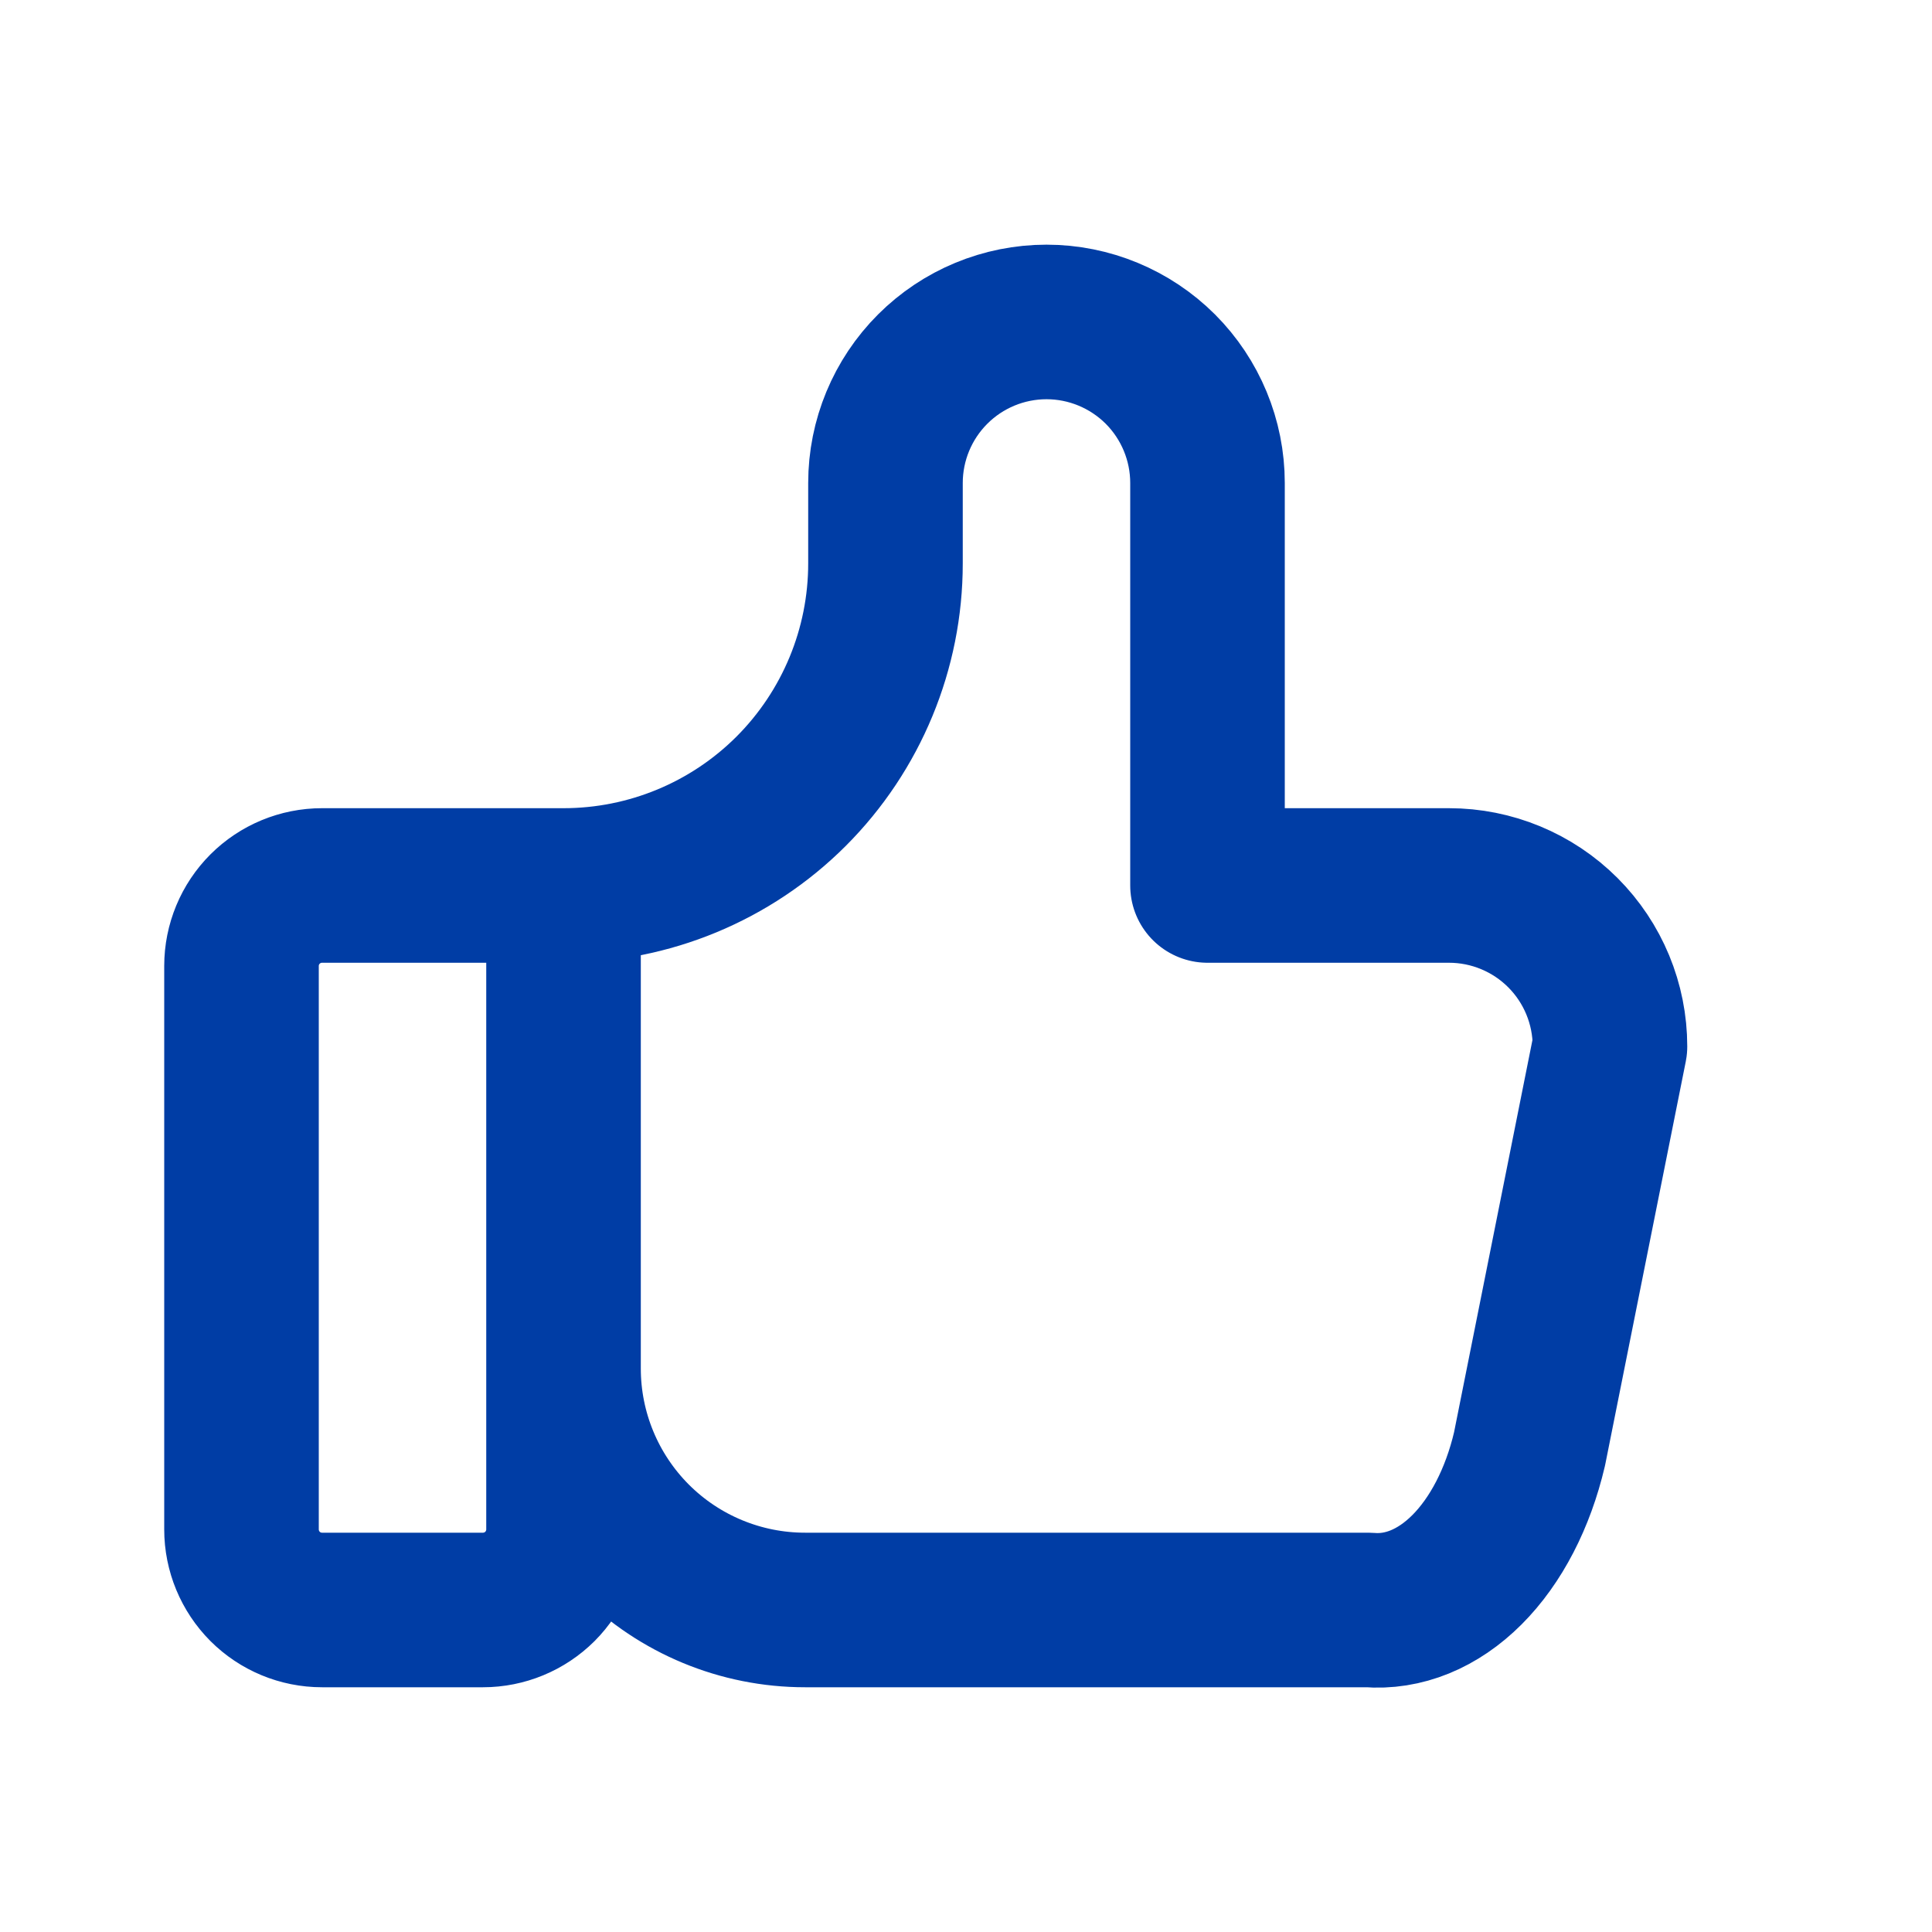
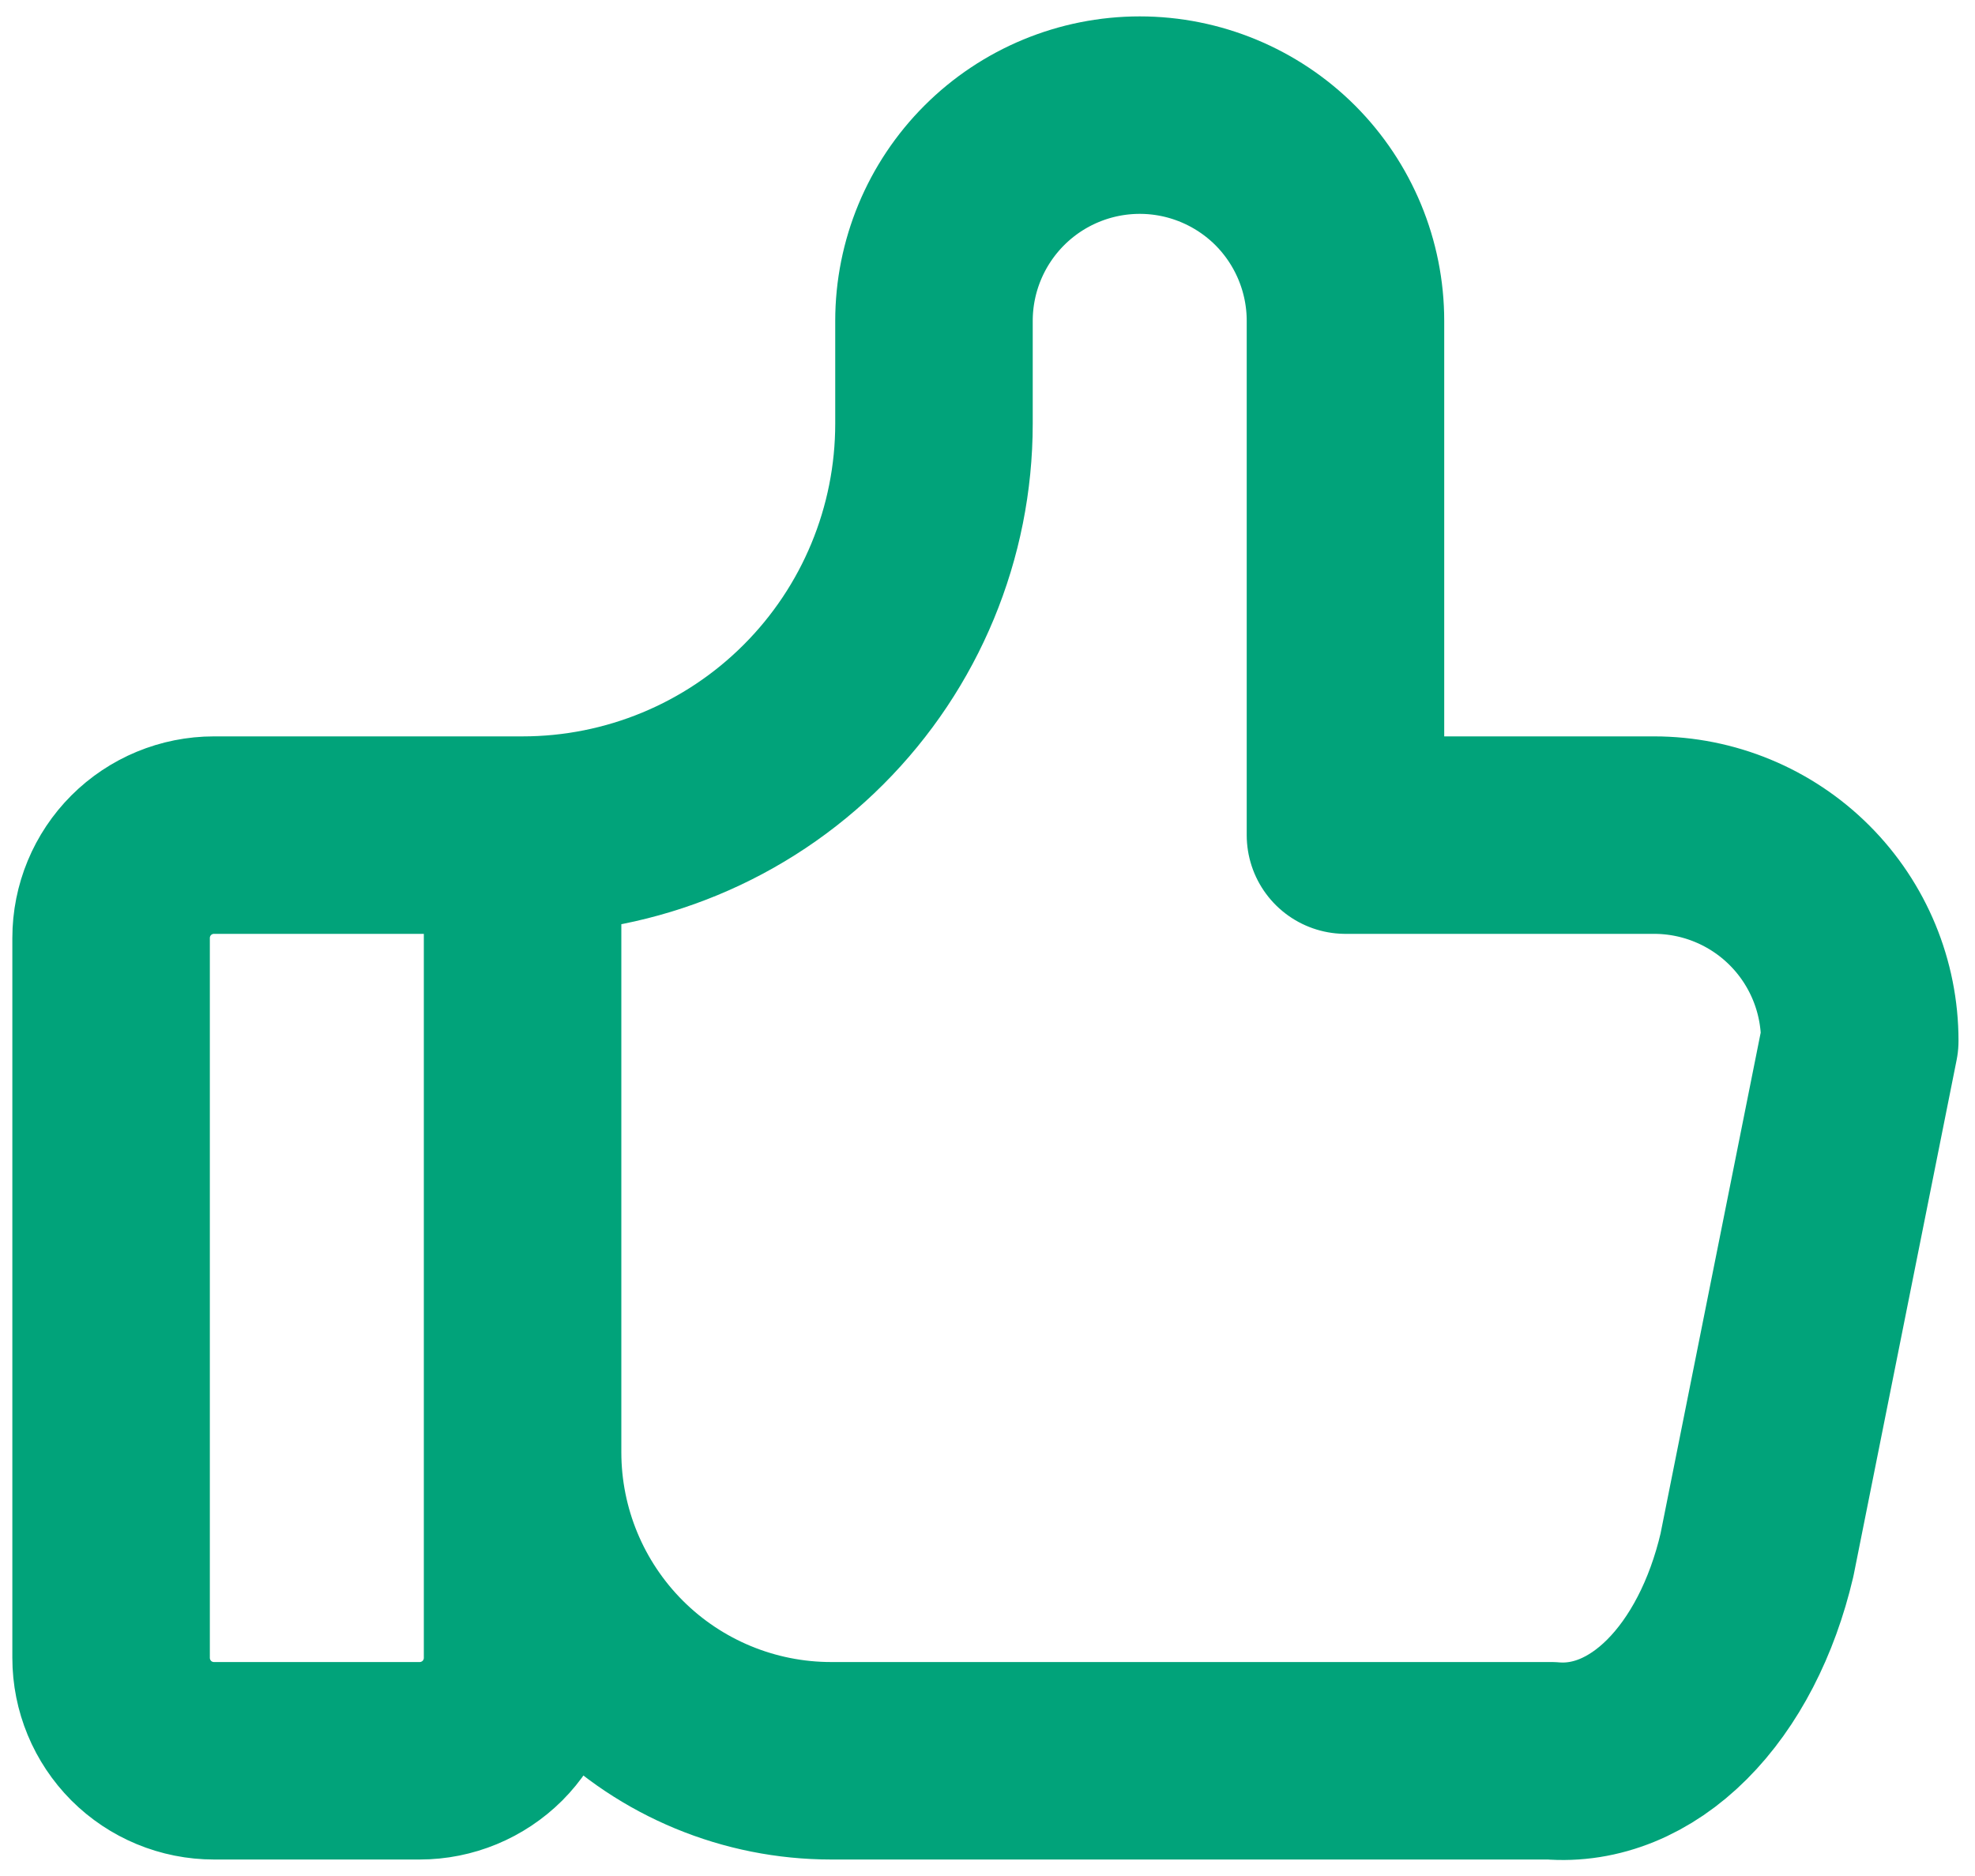
- <svg xmlns="http://www.w3.org/2000/svg" width="25" height="25" viewBox="0 0 25 25" fill="none">
-   <path d="M7.292 11.458L7.292 19.791C7.292 20.067 7.182 20.332 6.987 20.528C6.791 20.723 6.526 20.833 6.25 20.833L4.167 20.833C3.89 20.833 3.625 20.723 3.43 20.528C3.235 20.332 3.125 20.067 3.125 19.791L3.125 12.499C3.125 12.223 3.235 11.958 3.43 11.763C3.625 11.568 3.89 11.458 4.167 11.458L7.292 11.458ZM7.292 11.458C8.397 11.458 9.457 11.019 10.238 10.238C11.019 9.456 11.458 8.396 11.458 7.291V6.25C11.458 5.697 11.678 5.167 12.069 4.776C12.459 4.386 12.989 4.166 13.542 4.166C14.094 4.166 14.624 4.386 15.015 4.776C15.405 5.167 15.625 5.697 15.625 6.25L15.625 11.458H18.75C19.302 11.458 19.832 11.677 20.223 12.068C20.614 12.459 20.833 12.989 20.833 13.541L19.792 18.75C19.642 19.389 19.358 19.937 18.982 20.313C18.606 20.689 18.159 20.871 17.708 20.833L10.417 20.833C9.588 20.833 8.793 20.504 8.207 19.918C7.621 19.331 7.292 18.537 7.292 17.708" stroke="#003DA5" stroke-width="2" stroke-linecap="round" stroke-linejoin="round" />
+ <svg xmlns="http://www.w3.org/2000/svg" width="20" height="19" viewBox="0 0 20 19" fill="none">
+   <path d="M5.292 8.458L5.292 16.791C5.292 17.067 5.182 17.332 4.987 17.528C4.791 17.723 4.526 17.833 4.25 17.833H2.167C1.89 17.833 1.625 17.723 1.43 17.528C1.235 17.332 1.125 17.067 1.125 16.791L1.125 9.5C1.125 9.223 1.235 8.958 1.43 8.763C1.625 8.568 1.89 8.458 2.167 8.458L5.292 8.458ZM5.292 8.458C6.397 8.458 7.457 8.019 8.238 7.237C9.019 6.456 9.458 5.396 9.458 4.291V3.25C9.458 2.697 9.678 2.167 10.069 1.776C10.459 1.386 10.989 1.166 11.542 1.166C12.094 1.166 12.624 1.386 13.015 1.776C13.405 2.167 13.625 2.697 13.625 3.25L13.625 8.458H16.75C17.302 8.458 17.832 8.677 18.223 9.068C18.614 9.459 18.833 9.989 18.833 10.541L17.792 15.749C17.642 16.389 17.358 16.937 16.982 17.313C16.606 17.689 16.159 17.871 15.708 17.833L8.417 17.833C7.588 17.833 6.793 17.504 6.207 16.918C5.621 16.331 5.292 15.537 5.292 14.708" stroke="#01A37A" stroke-width="2" stroke-linecap="round" stroke-linejoin="round" />
</svg>
